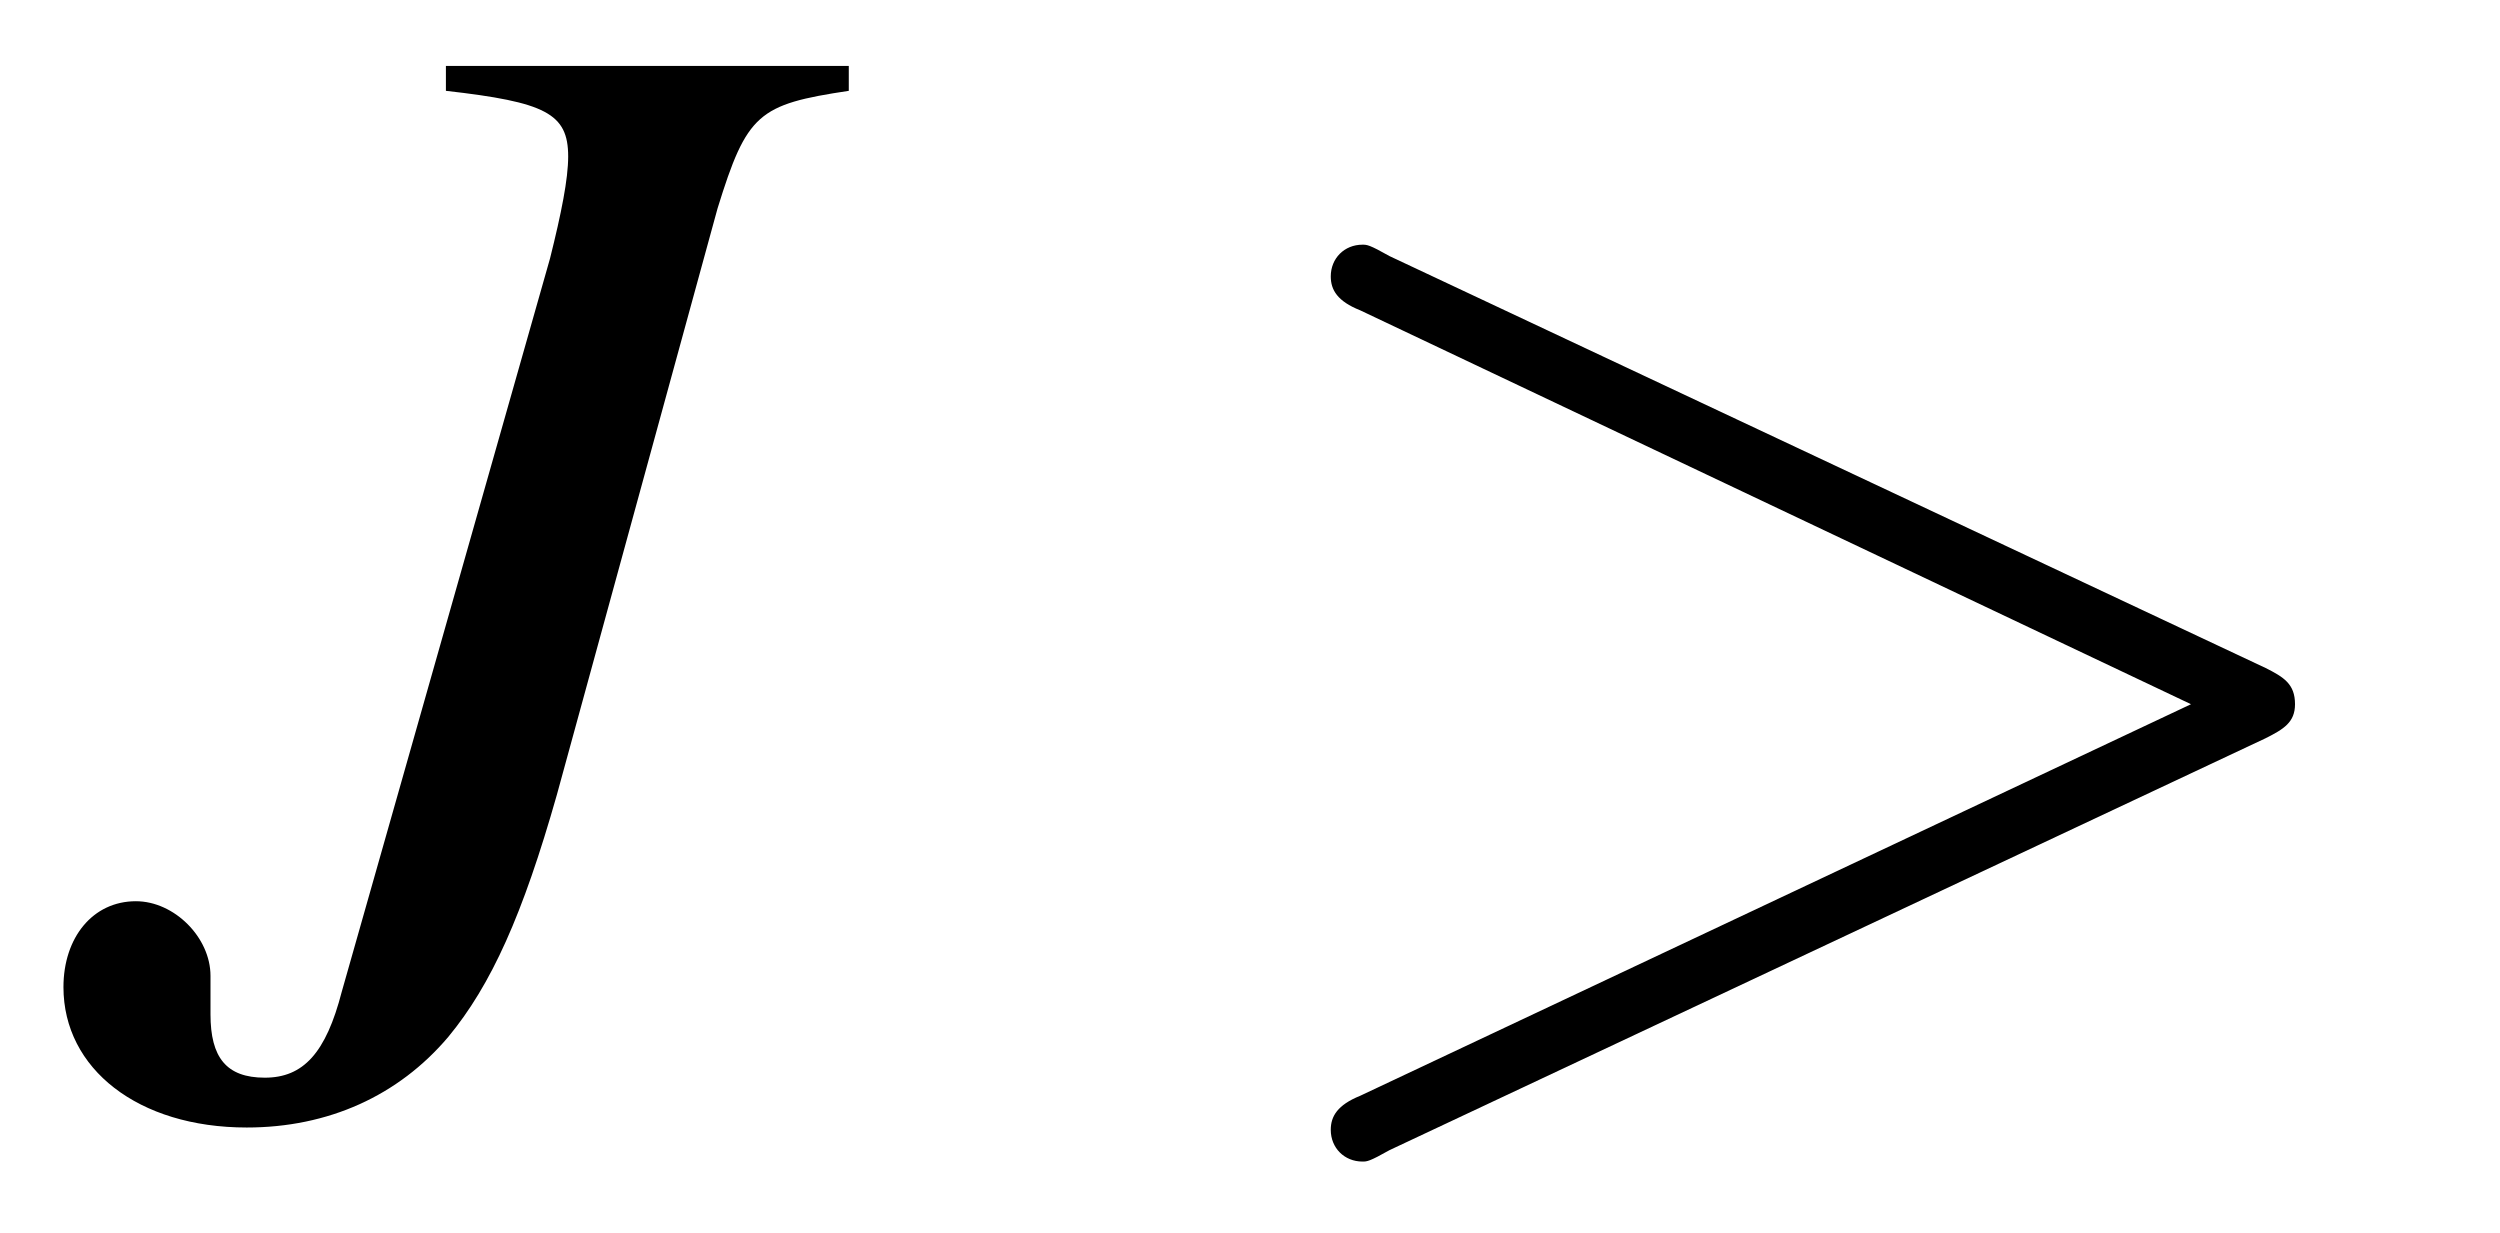
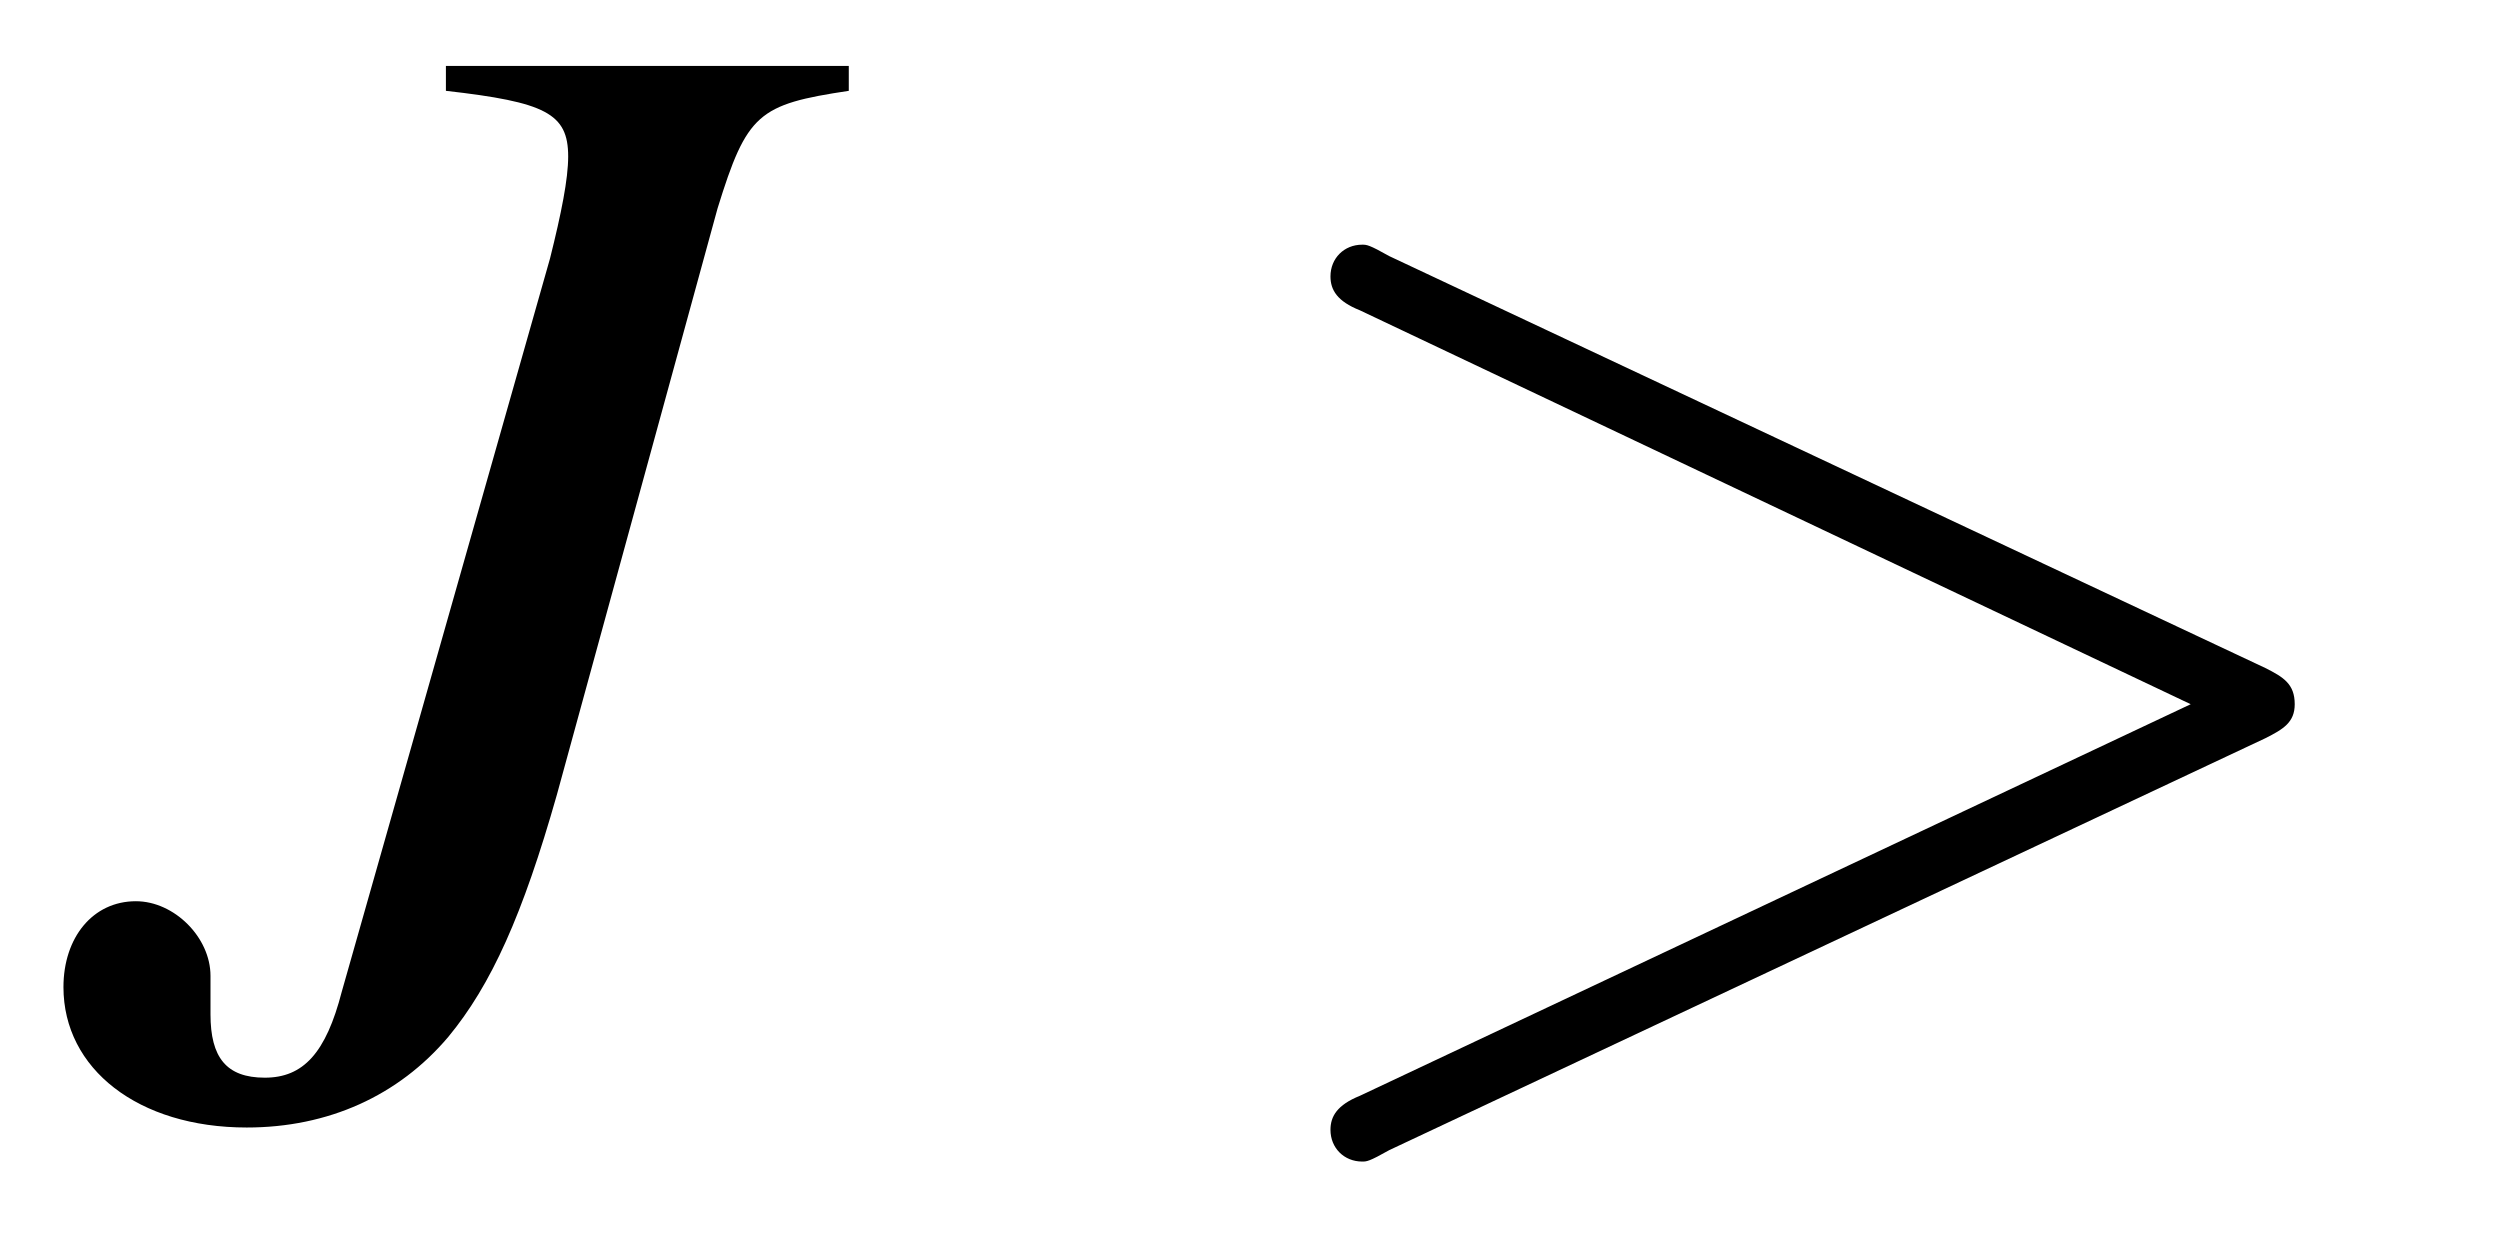
- <svg xmlns="http://www.w3.org/2000/svg" xmlns:xlink="http://www.w3.org/1999/xlink" viewBox="0 0 17.257 8.505" version="1.2">
+ <svg xmlns="http://www.w3.org/2000/svg" xmlns:xlink="http://www.w3.org/1999/xlink" width="17.257" height="8.505" viewBox="0 0 17.257 8.505">
  <defs>
    <g>
-       <symbol overflow="visible" id="glyph0-0">
-         <path style="stroke:none;" d="" />
-       </symbol>
-       <symbol overflow="visible" id="glyph0-1">
-         <path style="stroke:none;" d="M 5.359 -7.125 L 2.578 -7.125 L 2.578 -6.953 C 3.266 -6.875 3.422 -6.797 3.422 -6.5 C 3.422 -6.344 3.375 -6.109 3.297 -5.797 L 1.859 -0.734 C 1.75 -0.312 1.594 -0.141 1.328 -0.141 C 1.062 -0.141 0.953 -0.281 0.953 -0.578 C 0.953 -0.625 0.953 -0.672 0.953 -0.734 L 0.953 -0.844 C 0.953 -1.109 0.703 -1.359 0.438 -1.359 C 0.141 -1.359 -0.062 -1.109 -0.062 -0.766 C -0.062 -0.203 0.453 0.203 1.203 0.203 C 1.766 0.203 2.25 -0.016 2.594 -0.422 C 2.891 -0.781 3.109 -1.266 3.344 -2.094 L 4.453 -6.141 C 4.656 -6.797 4.734 -6.859 5.359 -6.953 Z M 5.359 -7.125 " />
-       </symbol>
-       <symbol overflow="visible" id="glyph1-0">
-         <path style="stroke:none;" d="" />
-       </symbol>
-       <symbol overflow="visible" id="glyph1-1">
-         <path style="stroke:none;" d="M 7.359 -2.484 C 7.484 -2.547 7.562 -2.594 7.562 -2.719 C 7.562 -2.859 7.484 -2.906 7.359 -2.969 L 1.312 -5.812 C 1.172 -5.891 1.156 -5.891 1.125 -5.891 C 1 -5.891 0.906 -5.797 0.906 -5.672 C 0.906 -5.578 0.953 -5.5 1.109 -5.438 L 6.844 -2.719 L 1.109 -0.016 C 0.953 0.047 0.906 0.125 0.906 0.219 C 0.906 0.344 1 0.438 1.125 0.438 C 1.156 0.438 1.172 0.438 1.312 0.359 Z M 7.359 -2.484 " />
-       </symbol>
+       <g id="glyph-0-0">
+ </g>
+       <g id="glyph-0-1">
+         <path d="M 5.359 -7.125 L 2.578 -7.125 L 2.578 -6.953 C 3.266 -6.875 3.422 -6.797 3.422 -6.5 C 3.422 -6.344 3.375 -6.109 3.297 -5.797 L 1.859 -0.734 C 1.75 -0.312 1.594 -0.141 1.328 -0.141 C 1.062 -0.141 0.953 -0.281 0.953 -0.578 C 0.953 -0.625 0.953 -0.672 0.953 -0.734 L 0.953 -0.844 C 0.953 -1.109 0.703 -1.359 0.438 -1.359 C 0.141 -1.359 -0.062 -1.109 -0.062 -0.766 C -0.062 -0.203 0.453 0.203 1.203 0.203 C 1.766 0.203 2.25 -0.016 2.594 -0.422 C 2.891 -0.781 3.109 -1.266 3.344 -2.094 L 4.453 -6.141 C 4.656 -6.797 4.734 -6.859 5.359 -6.953 Z M 5.359 -7.125 " />
+       </g>
+       <g id="glyph-1-0">
+ </g>
+       <g id="glyph-1-1">
+         <path d="M 7.359 -2.484 C 7.484 -2.547 7.562 -2.594 7.562 -2.719 C 7.562 -2.859 7.484 -2.906 7.359 -2.969 L 1.312 -5.812 C 1.172 -5.891 1.156 -5.891 1.125 -5.891 C 1 -5.891 0.906 -5.797 0.906 -5.672 C 0.906 -5.578 0.953 -5.5 1.109 -5.438 L 6.844 -2.719 L 1.109 -0.016 C 0.953 0.047 0.906 0.125 0.906 0.219 C 0.906 0.344 1 0.438 1.125 0.438 C 1.156 0.438 1.172 0.438 1.312 0.359 Z M 7.359 -2.484 " />
+       </g>
    </g>
-     <clipPath id="clip1">
-       <path d="M 9 1 L 16 1 L 16 8.504 L 9 8.504 Z M 9 1 " />
+     <clipPath id="clip-0">
+       <path clip-rule="nonzero" d="M 9 1 L 16 1 L 16 8.504 L 9 8.504 Z M 9 1 " />
    </clipPath>
  </defs>
-   <g id="surface1">
-     <g style="fill:rgb(0%,0%,0%);fill-opacity:1;">
-       <use xlink:href="#glyph0-1" x="0.5" y="7.58" />
-     </g>
-     <g clip-path="url(#clip1)" clip-rule="nonzero">
-       <g style="fill:rgb(0%,0%,0%);fill-opacity:1;">
-         <use xlink:href="#glyph1-1" x="8.28" y="7.58" />
-       </g>
+   <g fill="rgb(0%, 0%, 0%)" fill-opacity="1">
+     <use xlink:href="#glyph-0-1" x="0.5" y="7.58" />
+   </g>
+   <g clip-path="url(#clip-0)">
+     <g fill="rgb(0%, 0%, 0%)" fill-opacity="1">
+       <use xlink:href="#glyph-1-1" x="8.278" y="7.58" />
    </g>
  </g>
</svg>
